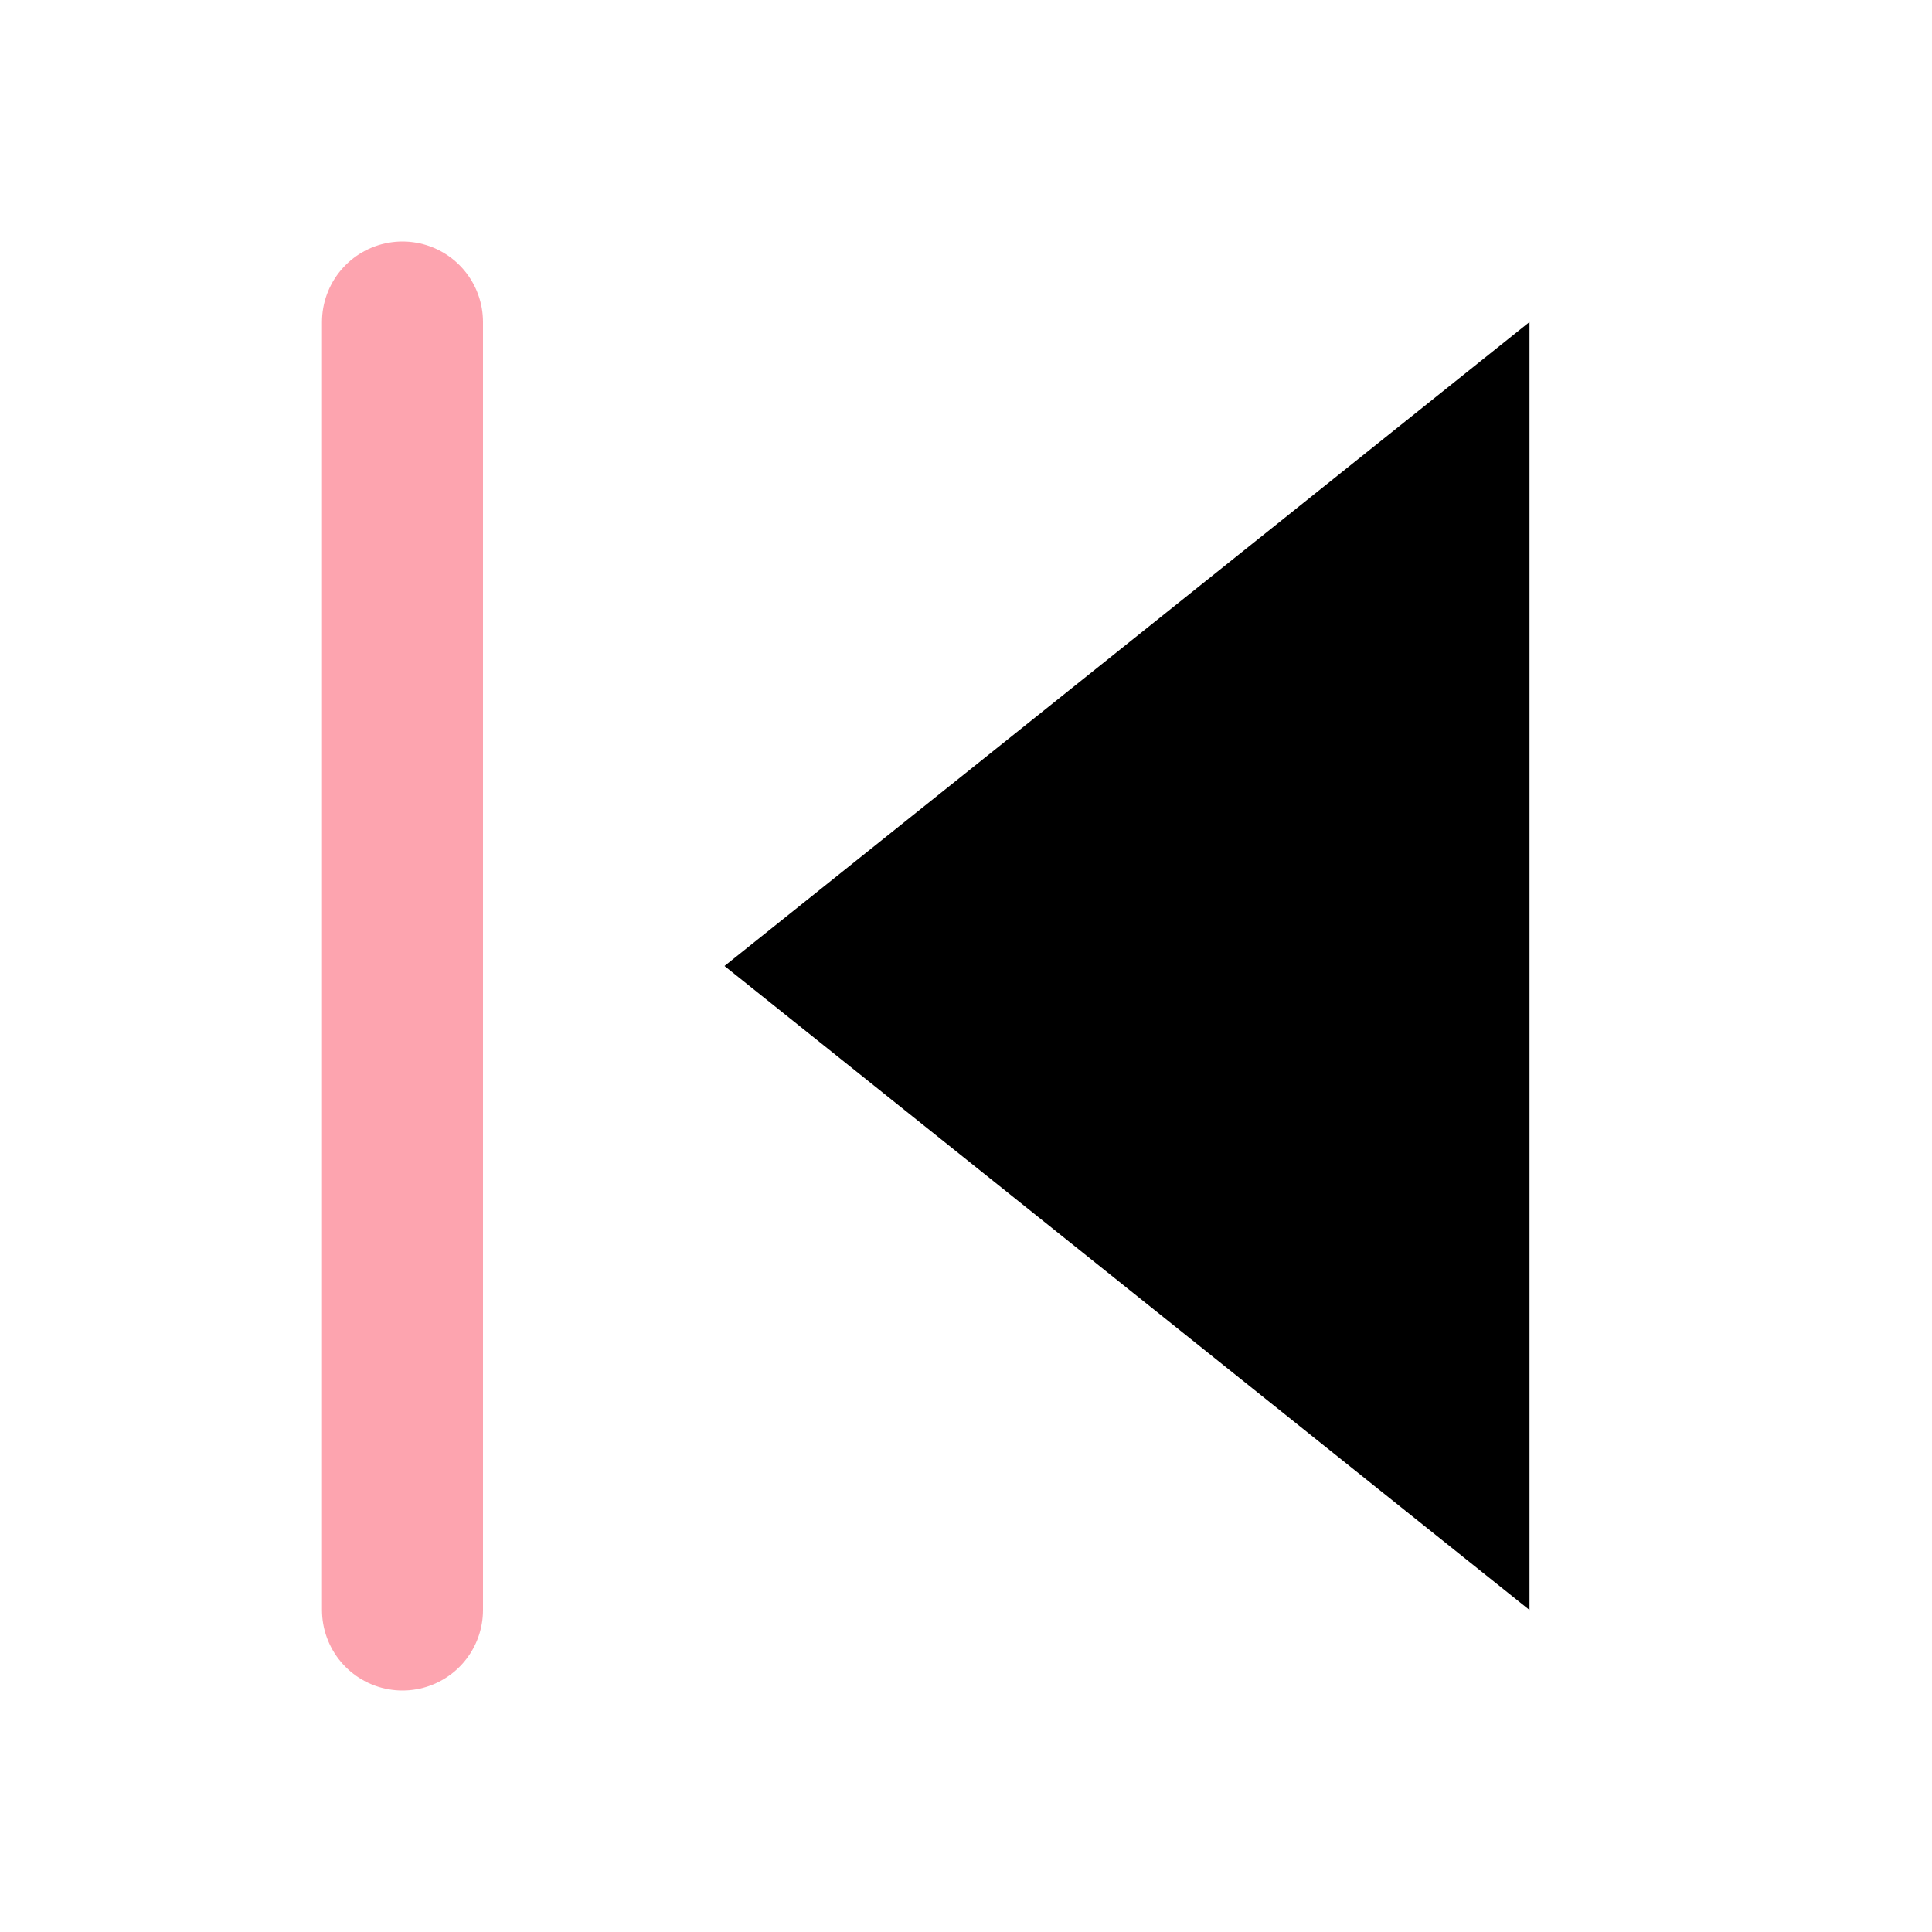
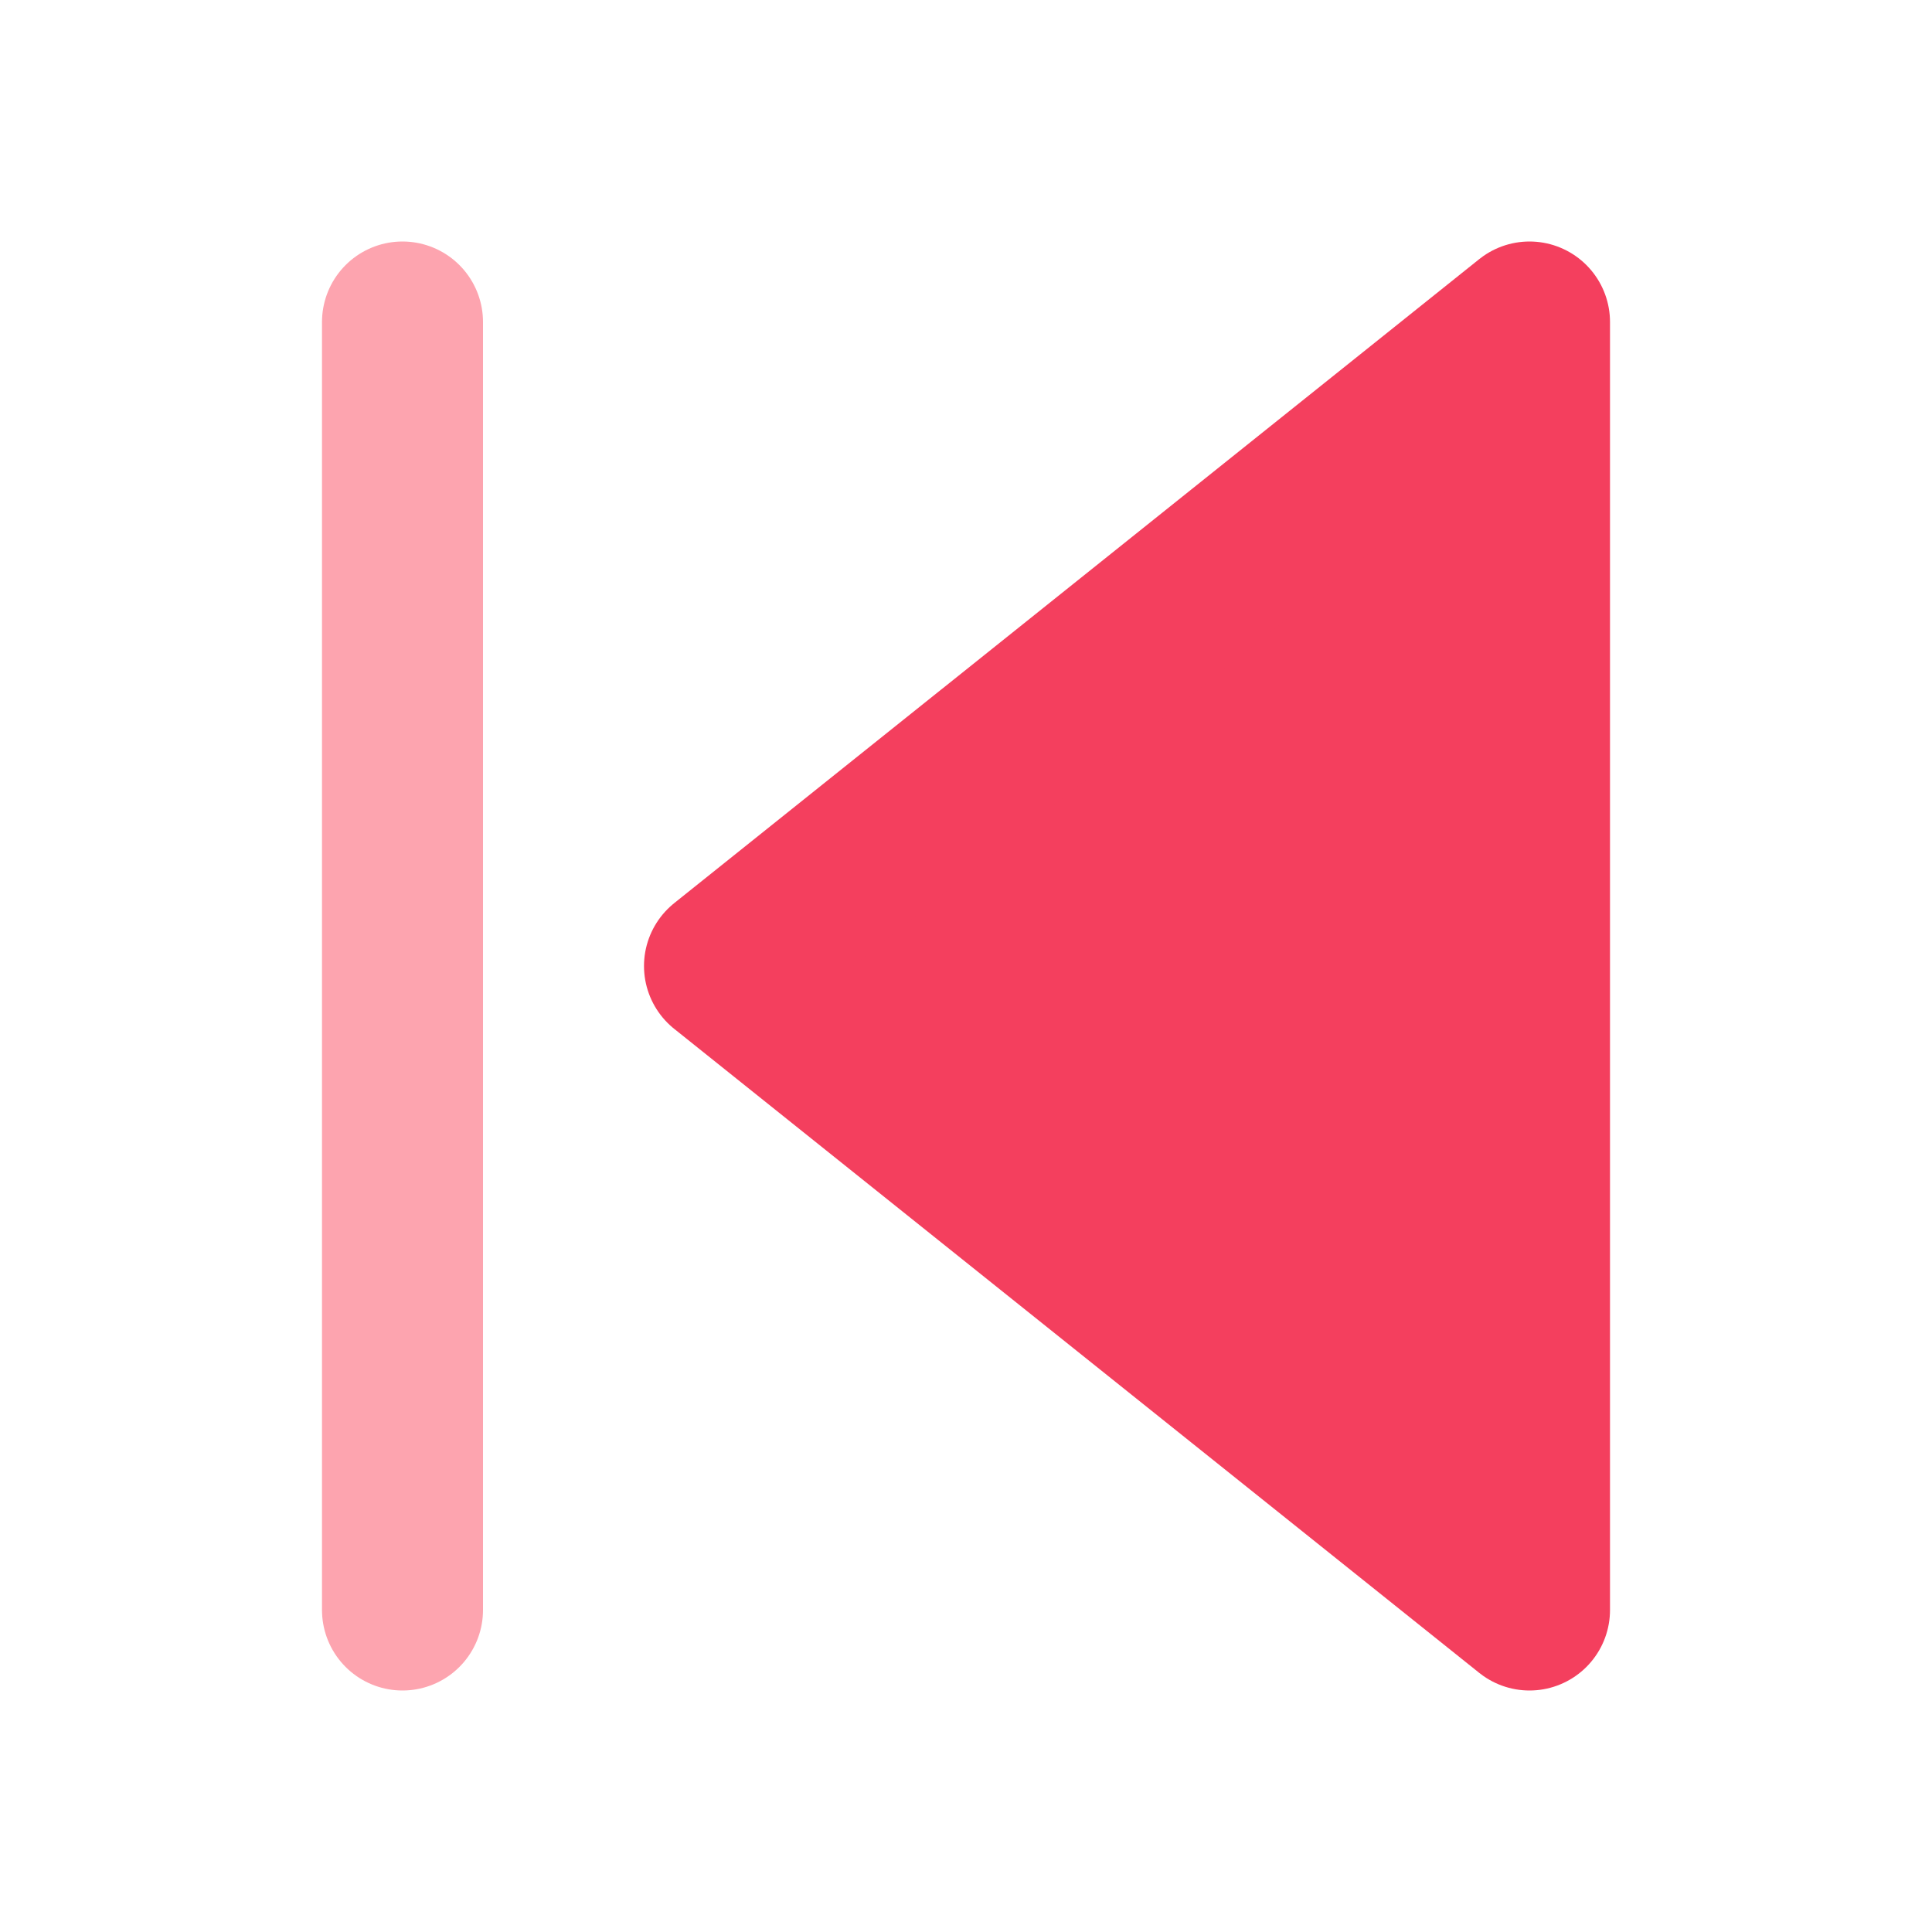
<svg xmlns="http://www.w3.org/2000/svg" viewBox="0 0 24 24" width="24" height="24">
  <style>
+     .stroke-red { fill: none; stroke: #f43f5e; stroke-width: 2; stroke-linecap: round; stroke-linejoin: round; }
+     .fill-red { fill: #f43f5e; }
    .stroke-light-red { fill: none; stroke: #fda4af; stroke-width: 2; stroke-linecap: round; stroke-linejoin: round; }
  </style>
  <polygon class="fill-red stroke-red" points="19 20 9 12 19 4 19 20" />
  <line class="stroke-light-red" x1="5" y1="4" x2="5" y2="20" />
</svg>
